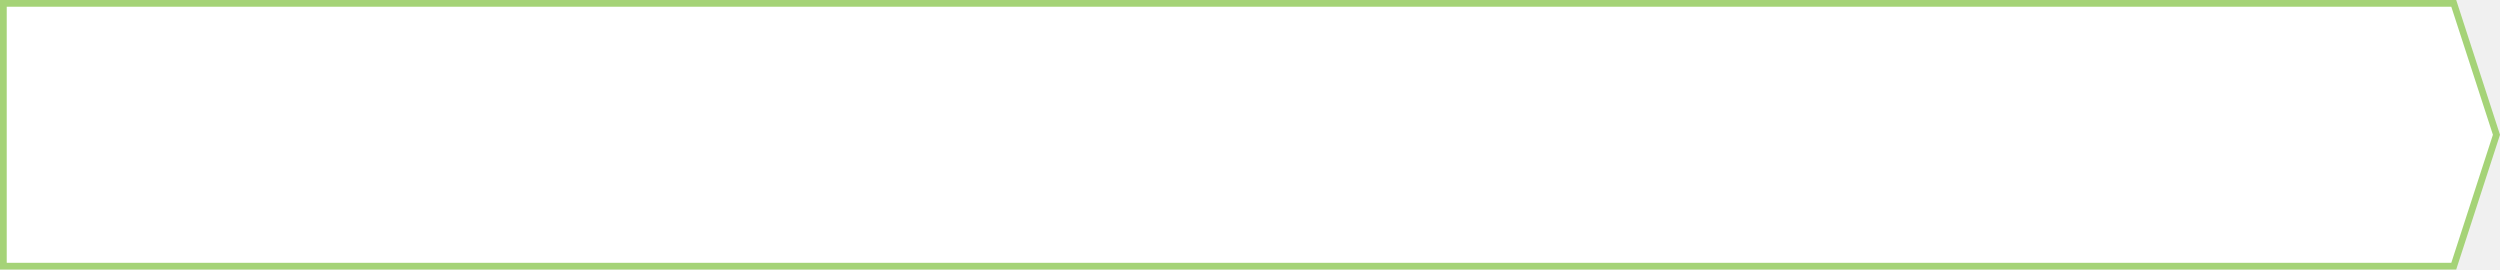
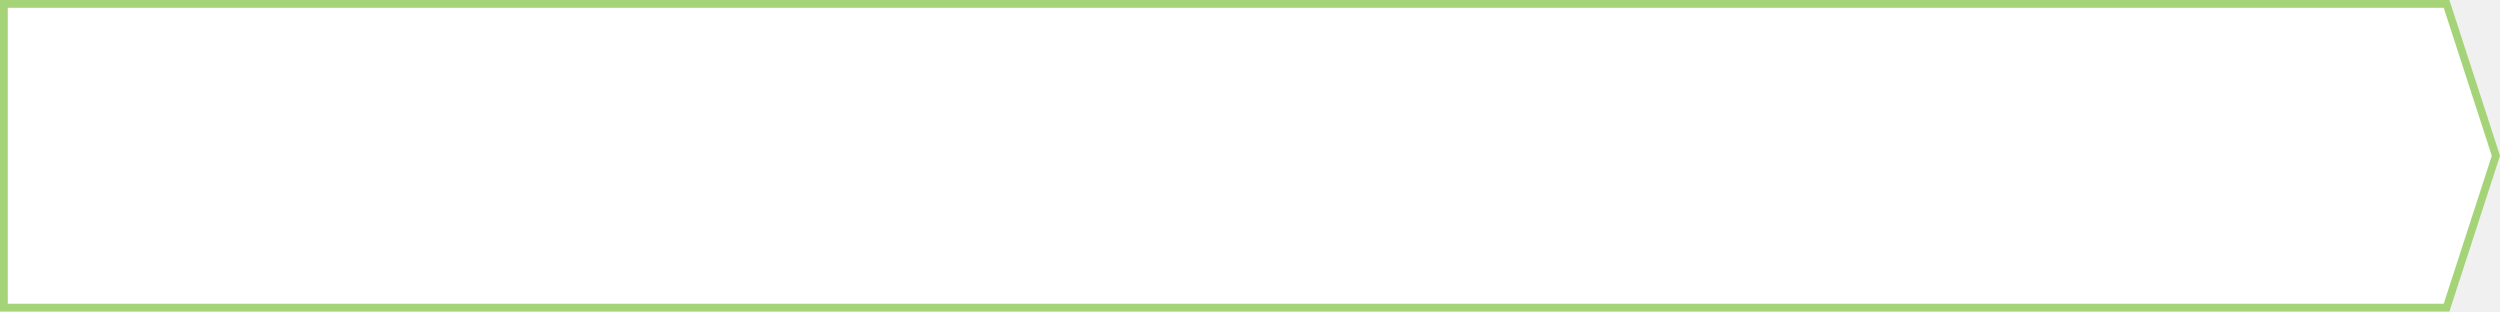
- <svg xmlns="http://www.w3.org/2000/svg" xmlns:xlink="http://www.w3.org/1999/xlink" width="371px" height="40px" viewBox="0 0 371 40" version="1.1">
+ <svg xmlns="http://www.w3.org/2000/svg" xmlns:xlink="http://www.w3.org/1999/xlink" width="321px" height="40px" viewBox="0 0 321 40" version="1.1">
  <defs>
-     <path d="M472.5,215 L111,215 L111,255 L472.5,255 L475.5,255 L482,235 L475.5,215 L472.5,215 Z" id="path-1" />
-     <mask id="mask-2" maskContentUnits="userSpaceOnUse" maskUnits="objectBoundingBox" x="0" y="0" width="371" height="40" fill="white">
+     <path d="M472.5,215 L111,215 L111,255 L422.5,255 L425.5,255 L432,235 L425.5,215 L472.5,215 Z" id="path-1" />
+     <mask id="mask-2" maskContentUnits="userSpaceOnUse" maskUnits="objectBoundingBox" x="0" y="0" width="321" height="40" fill="white">
      <use xlink:href="#path-1" />
    </mask>
  </defs>
  <g id="Mapper" stroke="none" stroke-width="1" fill="none" fill-rule="evenodd">
    <g id="Mapper-components" transform="translate(-111, -215)" stroke="#A5D377" stroke-width="2" fill="#FFFFFF">
      <use id="output-shape" mask="url(#mask-2)" xlink:href="#path-1" />
    </g>
  </g>
</svg>
